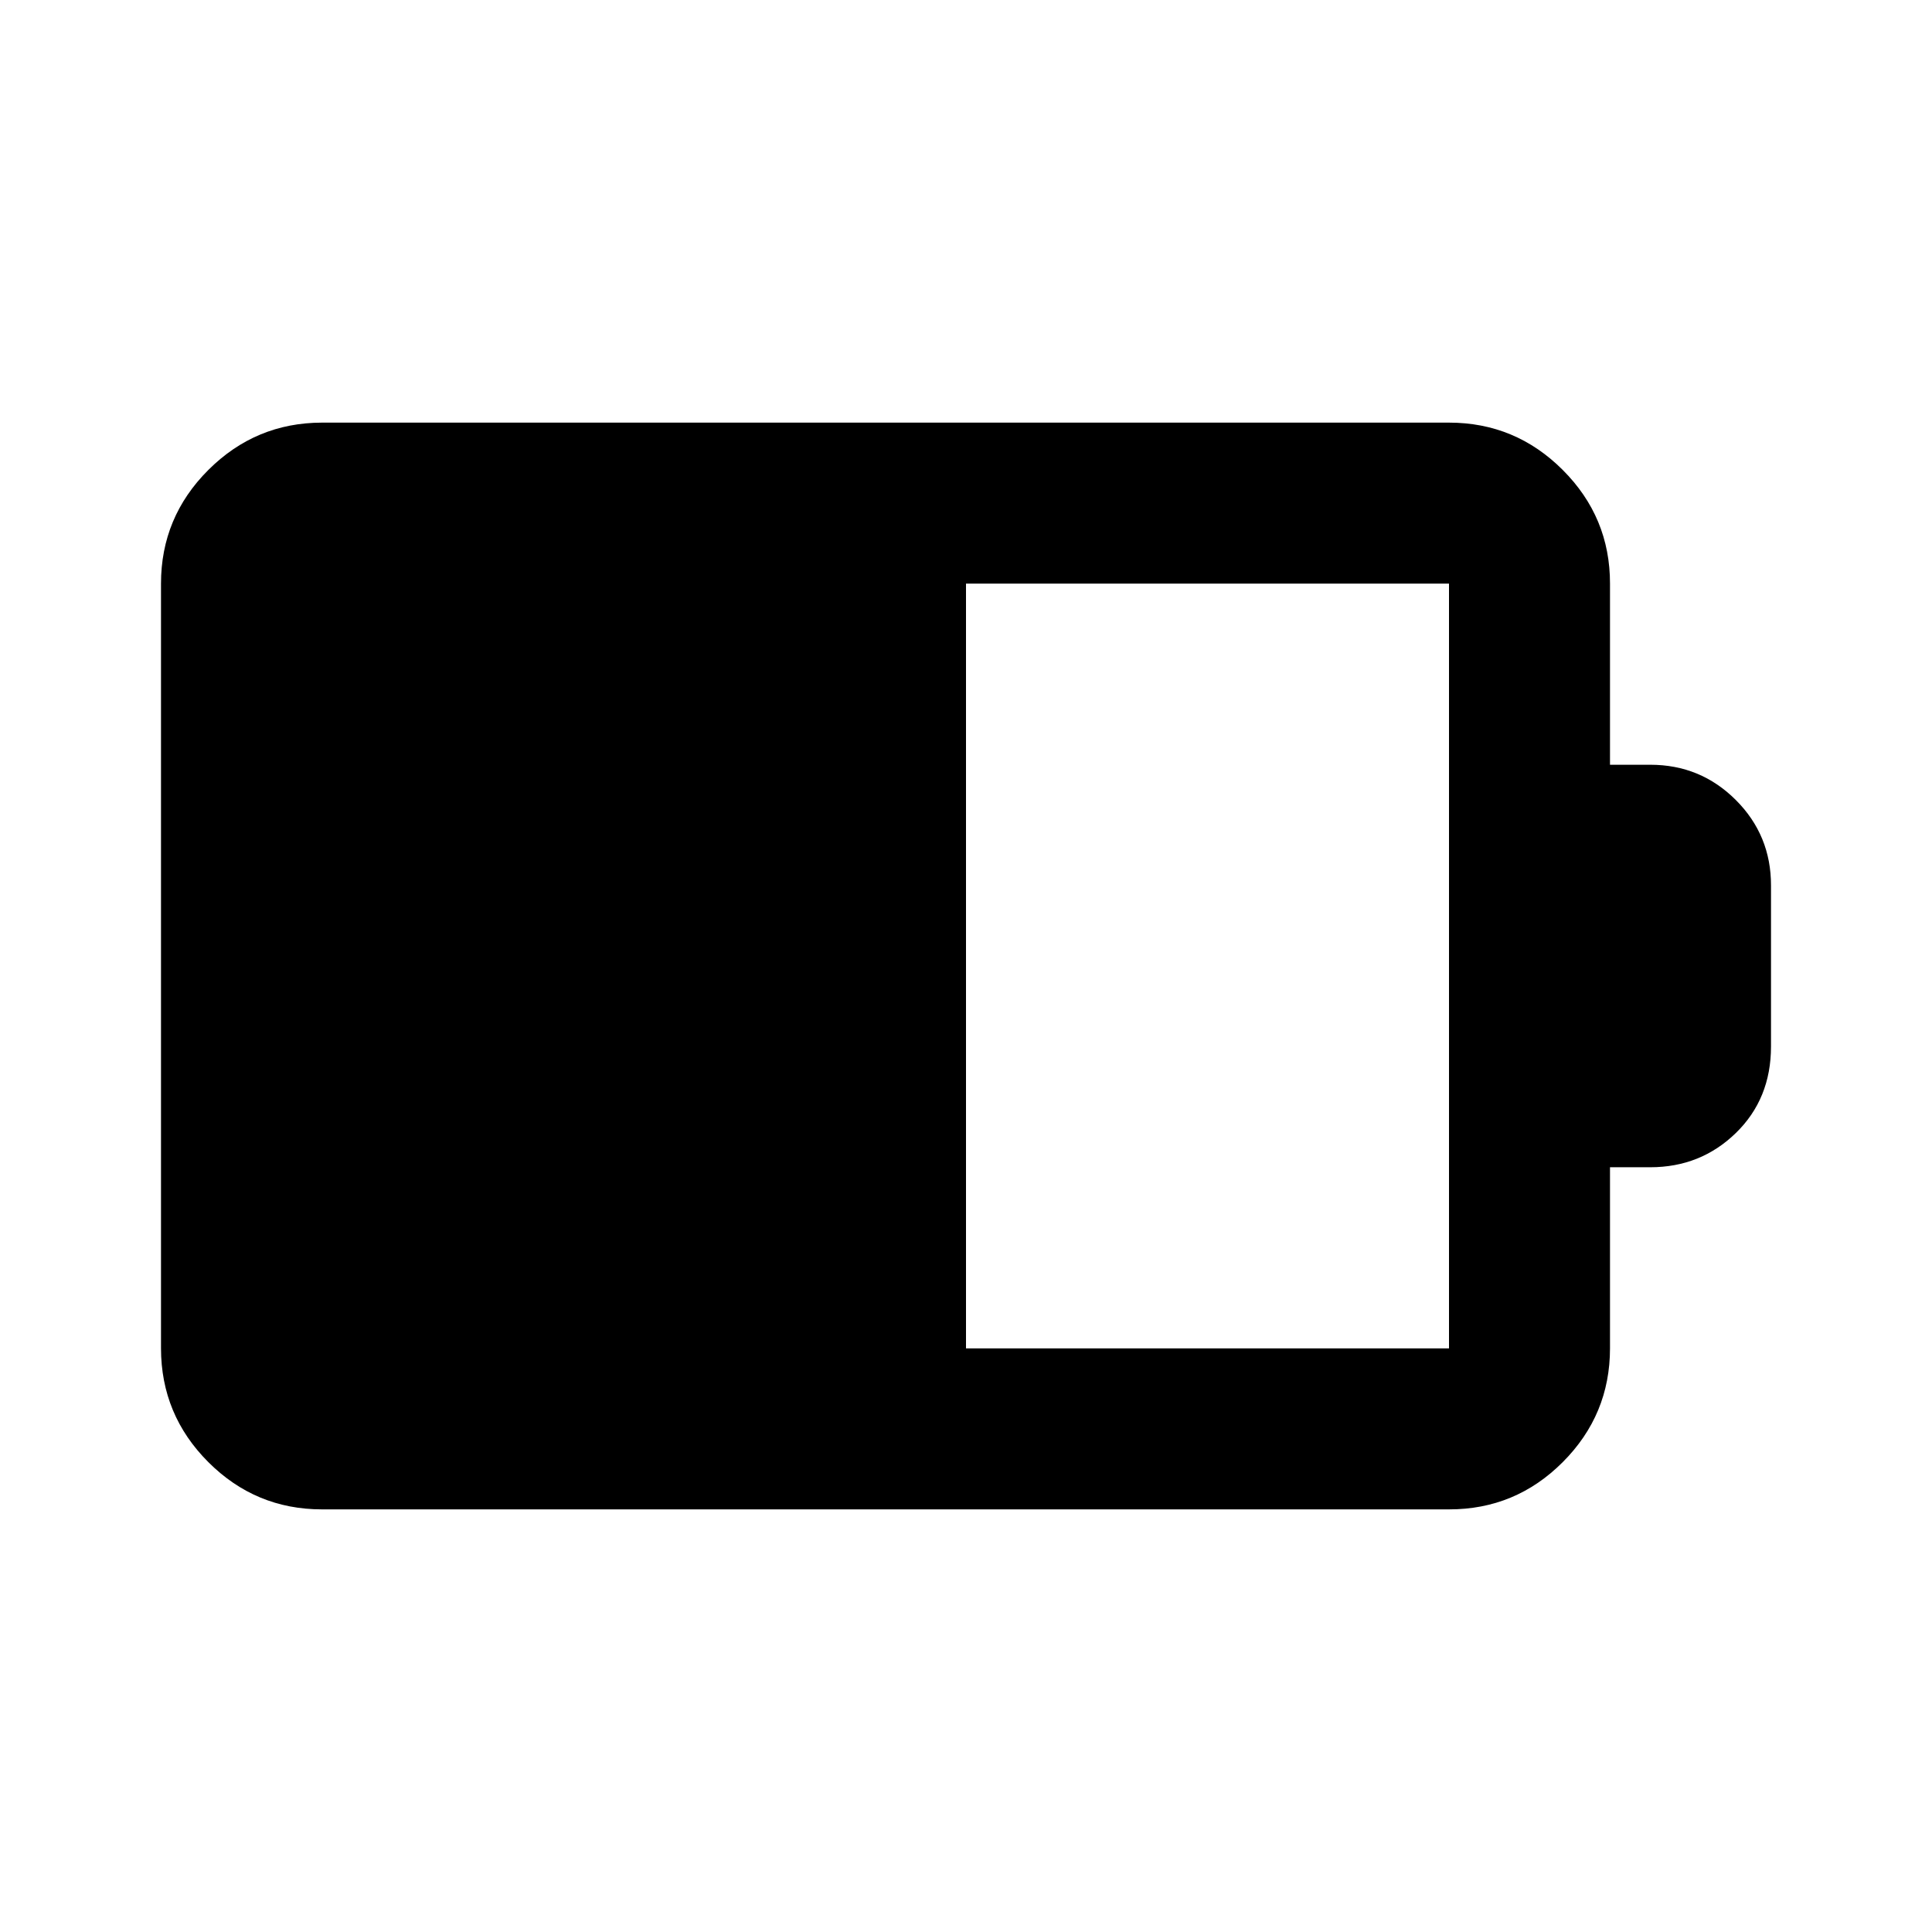
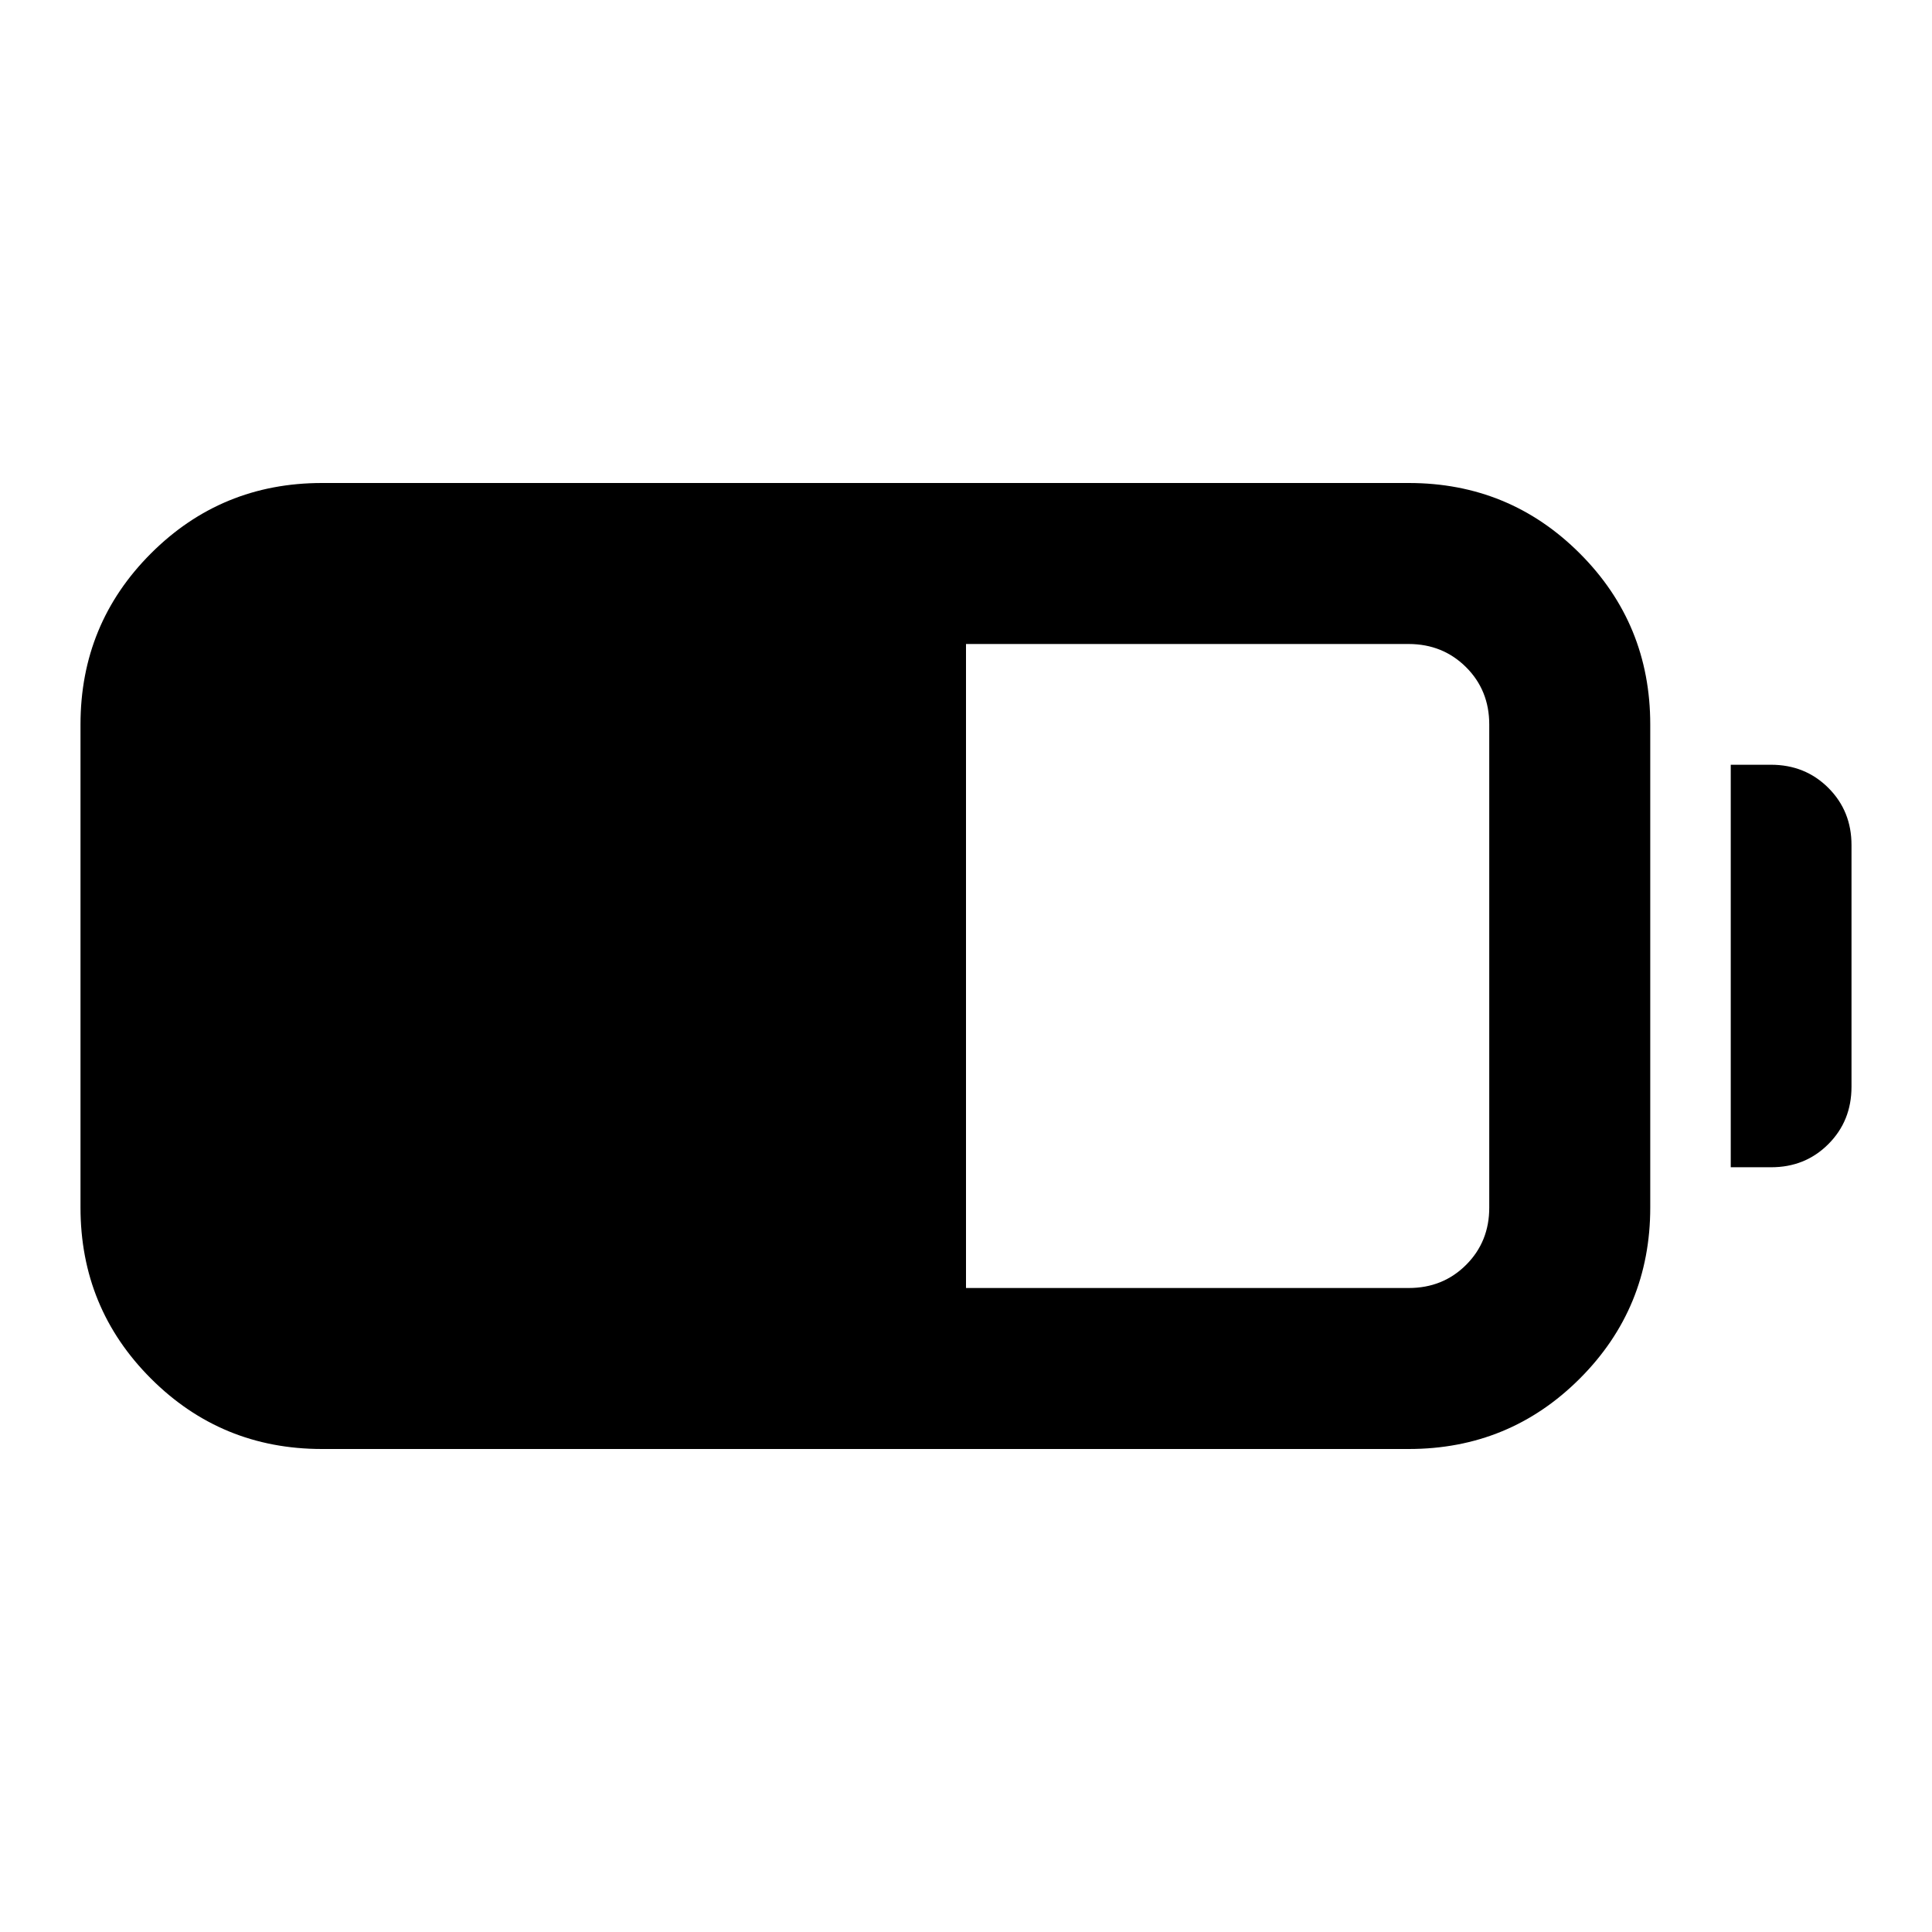
<svg xmlns="http://www.w3.org/2000/svg" viewBox="0 0 24 24" width="24" height="24">
-   <path fill="currentColor" d="M12 16.75h6v-9.5h-6zm-8 2q-.825 0-1.412-.587T2 16.75v-9.5q0-.825.588-1.412T4 5.25h14q.825 0 1.413.588T20 7.25V9.5h.5q.625 0 1.063.438T22 11v2q0 .65-.437 1.075T20.5 14.5H20v2.25q0 .825-.587 1.413T18 18.75z" />
+   <path fill="currentColor" d="M4 18q-1.25 0-2.125-.875T1 15V9q0-1.25.875-2.125T4 6h13.5q1.25 0 2.125.875T20.5 9v6q0 1.25-.875 2.125T17.5 18zm8-2h5.5q.425 0 .713-.288T18.5 15V9q0-.425-.288-.712T17.5 8H12zm9.5-1.5v-5h.5q.425 0 .713.288T23 10.5v3q0 .425-.288.713T22 14.5z" />
</svg>
